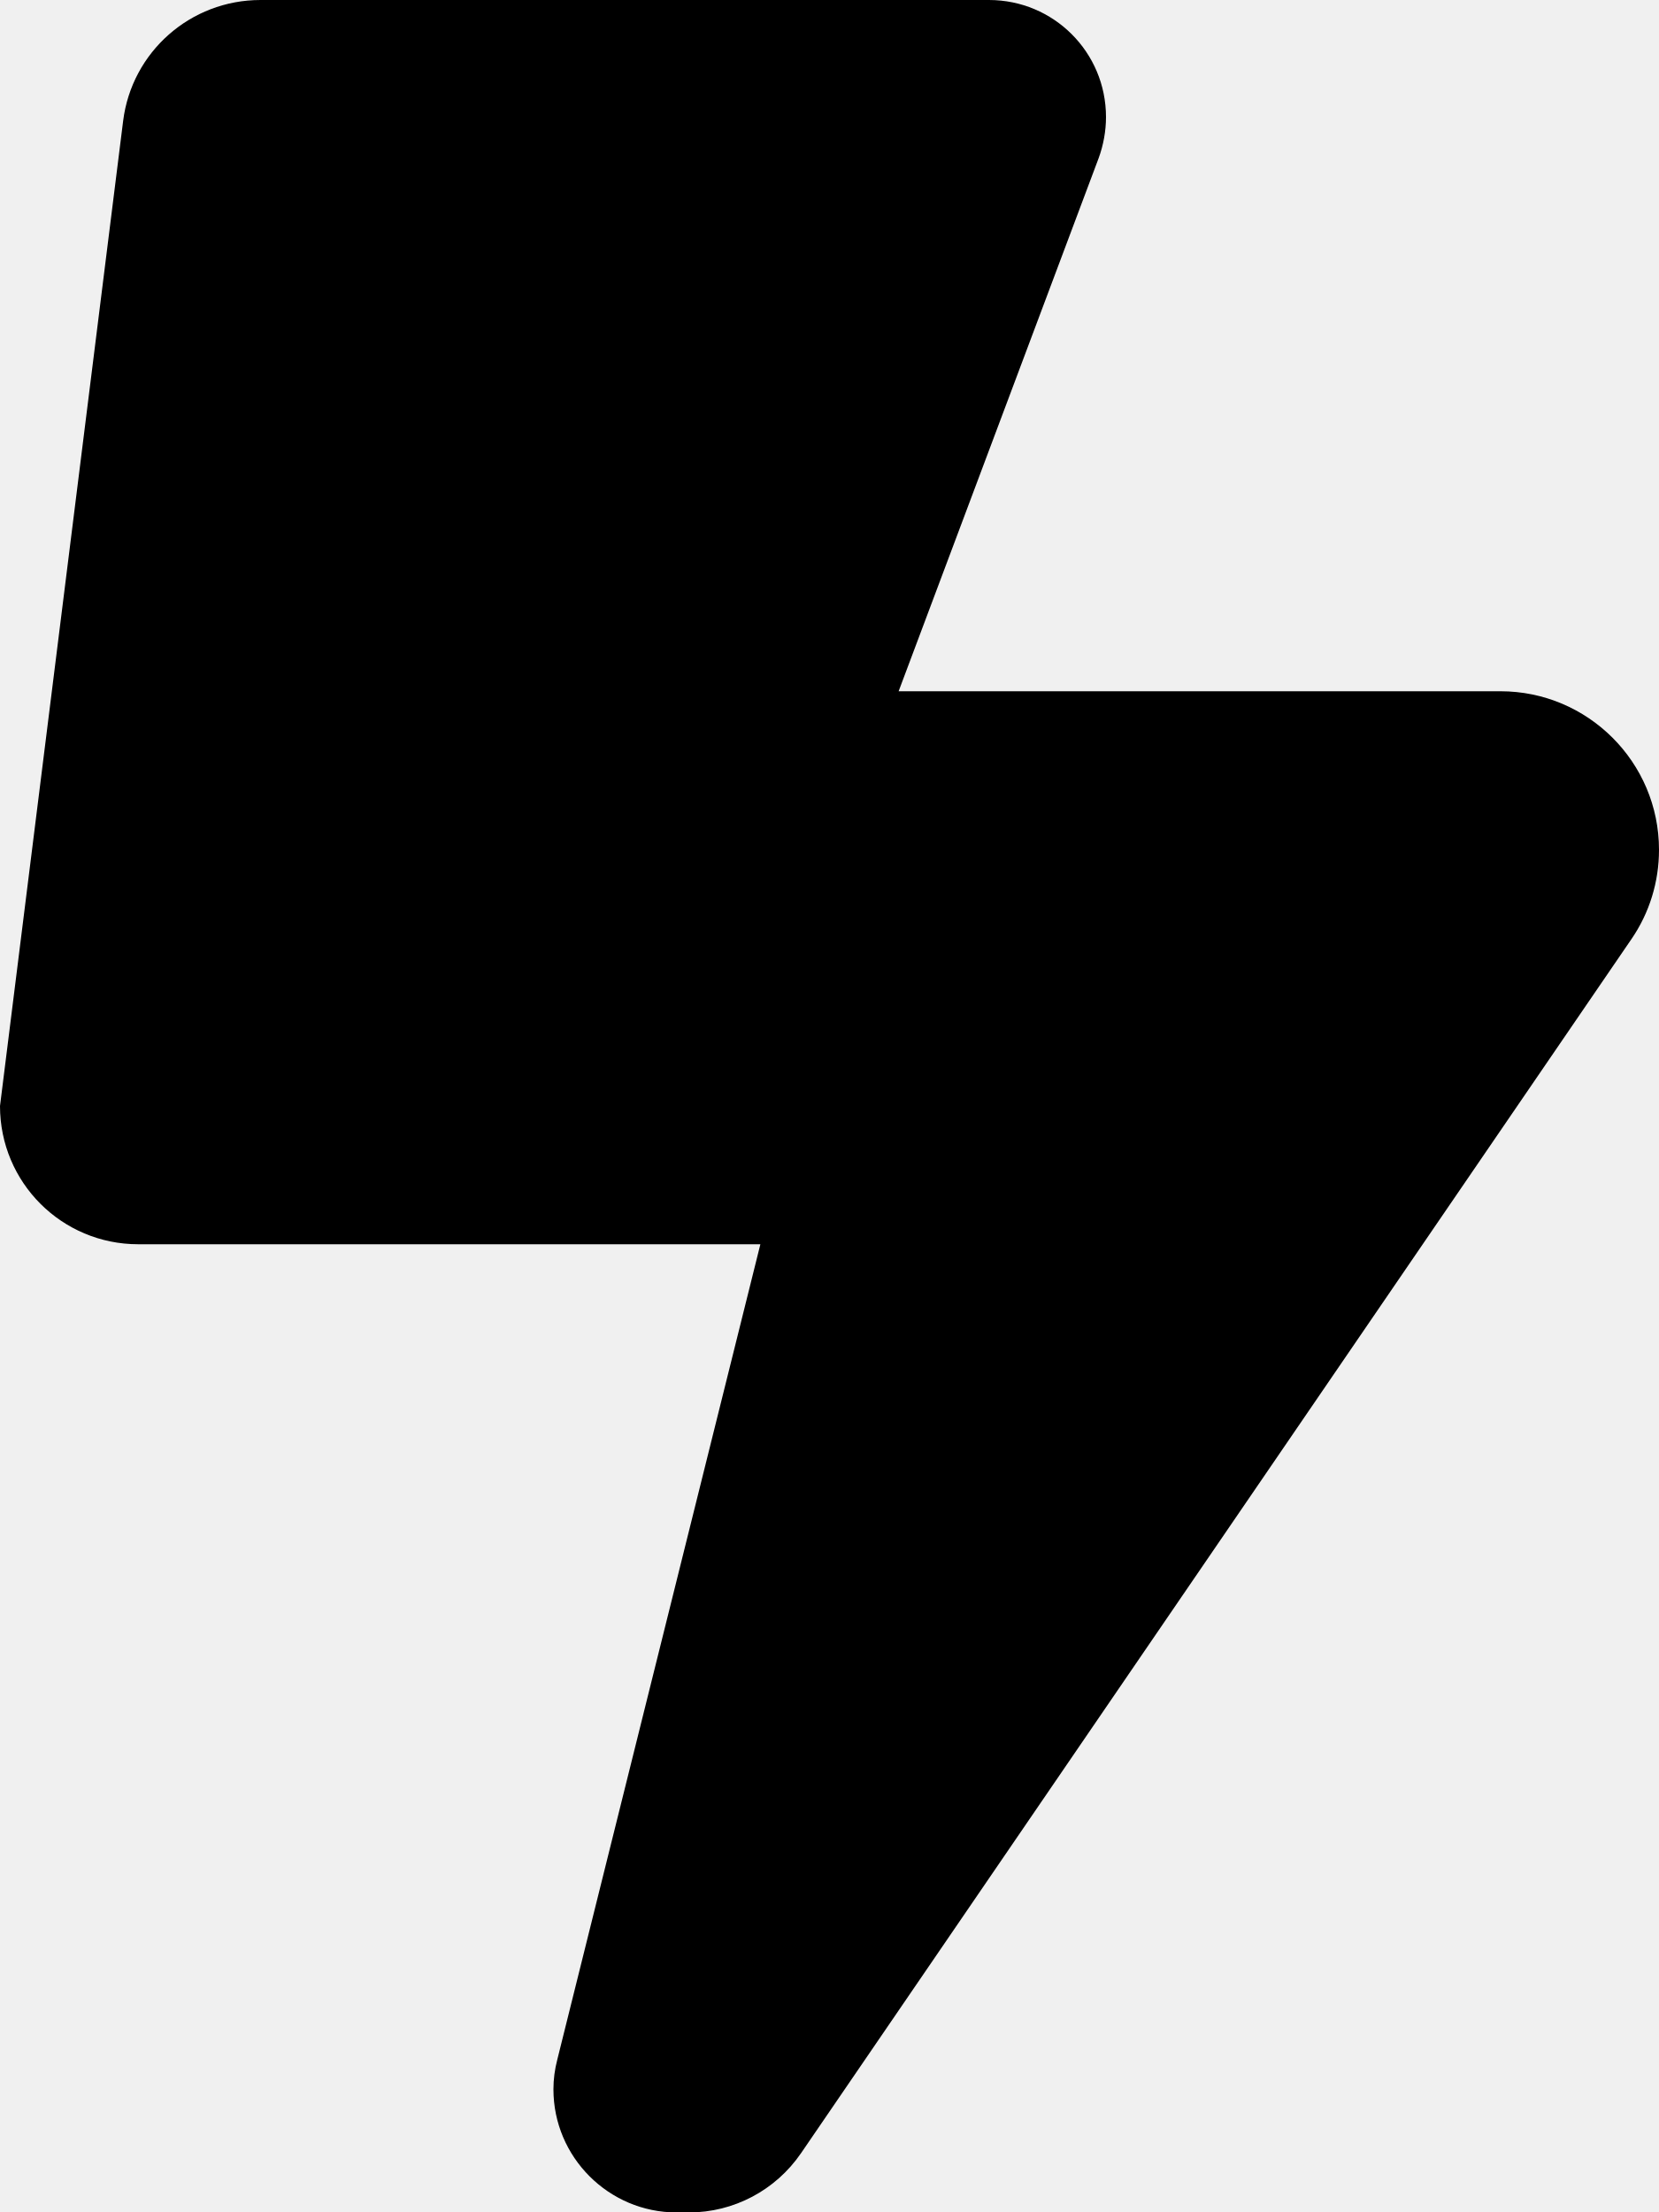
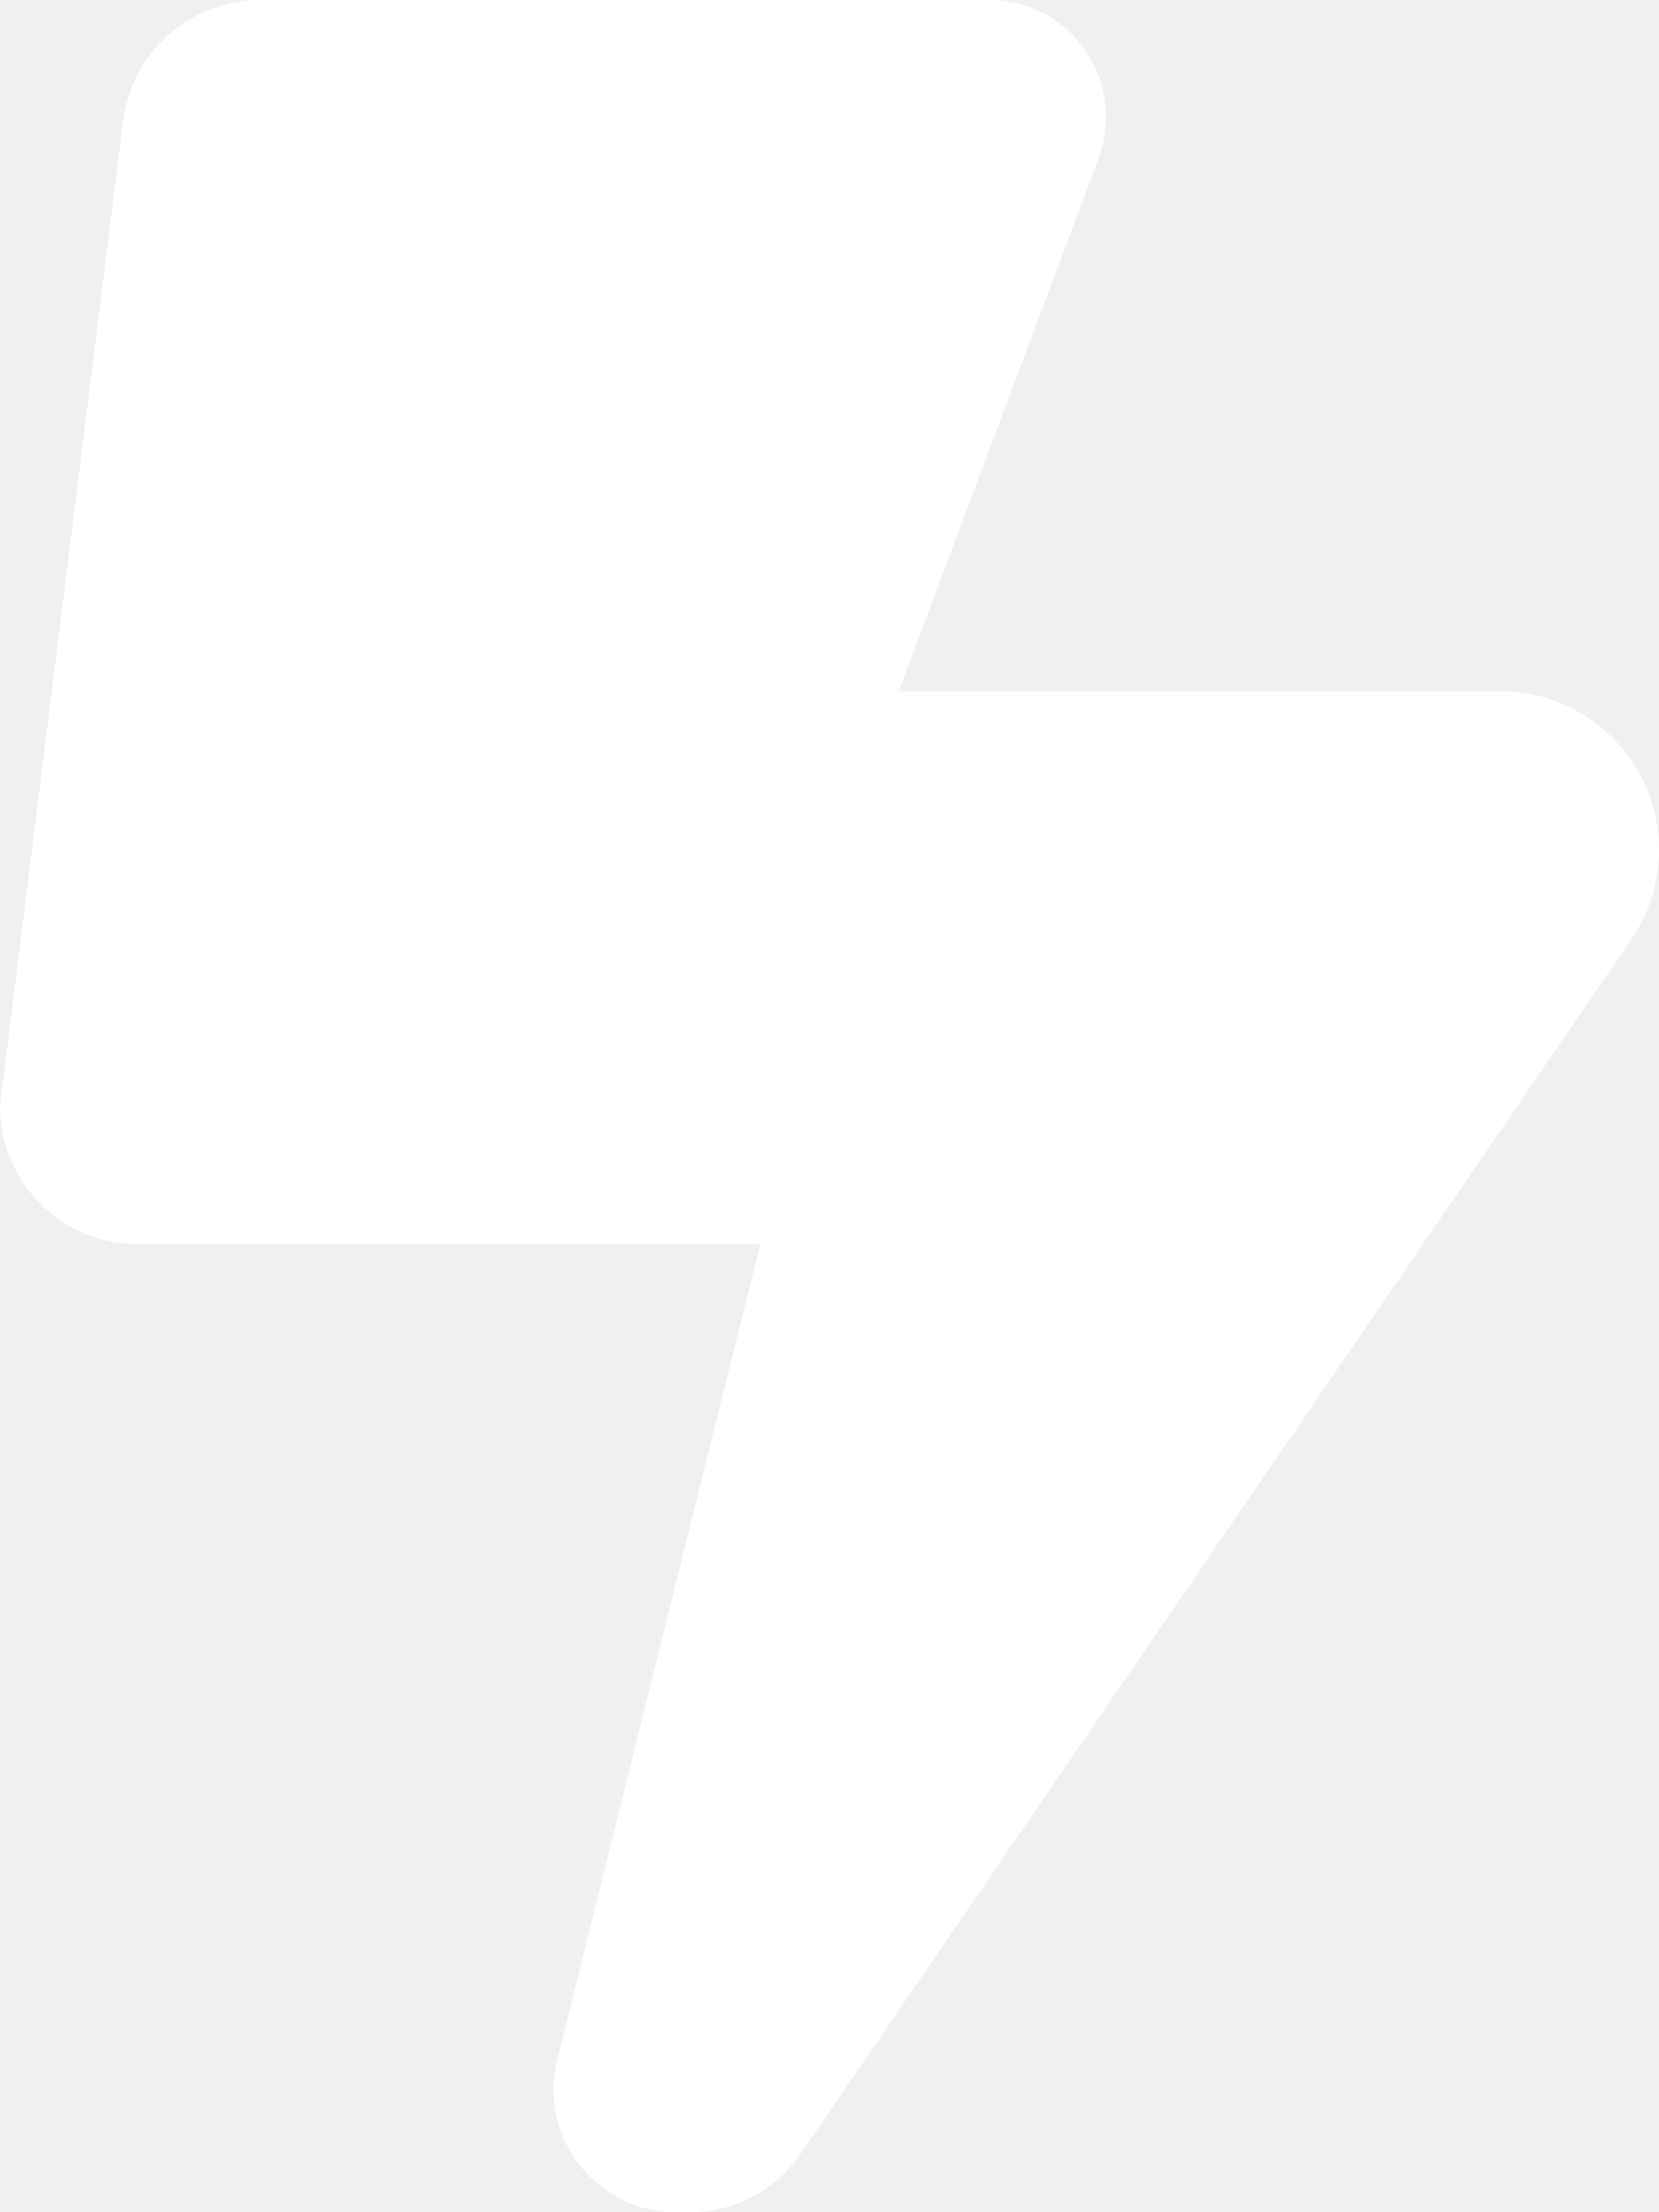
<svg xmlns="http://www.w3.org/2000/svg" viewBox="0 0 384 512">
-   <path fill="currentColor" d="M0 256L28.5 28c2-16 15.6-28 31.8-28L228.9 0c15 0 27.1 12.1 27.1 27.1 0 3.2-.6 6.5-1.7 9.5L208 160 347.3 160c20.2 0 36.7 16.4 36.7 36.7 0 7.4-2.2 14.6-6.4 20.7l-192.2 281c-5.9 8.6-15.6 13.7-25.9 13.7l-2.9 0c-15.7 0-28.5-12.8-28.5-28.5 0-2.3 .3-4.6 .9-6.9L176 288 32 288c-17.7 0-32-14.3-32-32z" />
+   <path fill="#FFFFFF" d="M0 256L28.5 28c2-16 15.6-28 31.8-28L228.9 0c15 0 27.1 12.1 27.1 27.1 0 3.2-.6 6.5-1.7 9.5L208 160 347.3 160c20.2 0 36.7 16.4 36.7 36.7 0 7.4-2.2 14.6-6.4 20.7l-192.2 281c-5.9 8.6-15.6 13.7-25.9 13.7l-2.9 0c-15.7 0-28.5-12.8-28.5-28.5 0-2.3 .3-4.6 .9-6.9L176 288 32 288c-17.7 0-32-14.3-32-32z" />
</svg>
